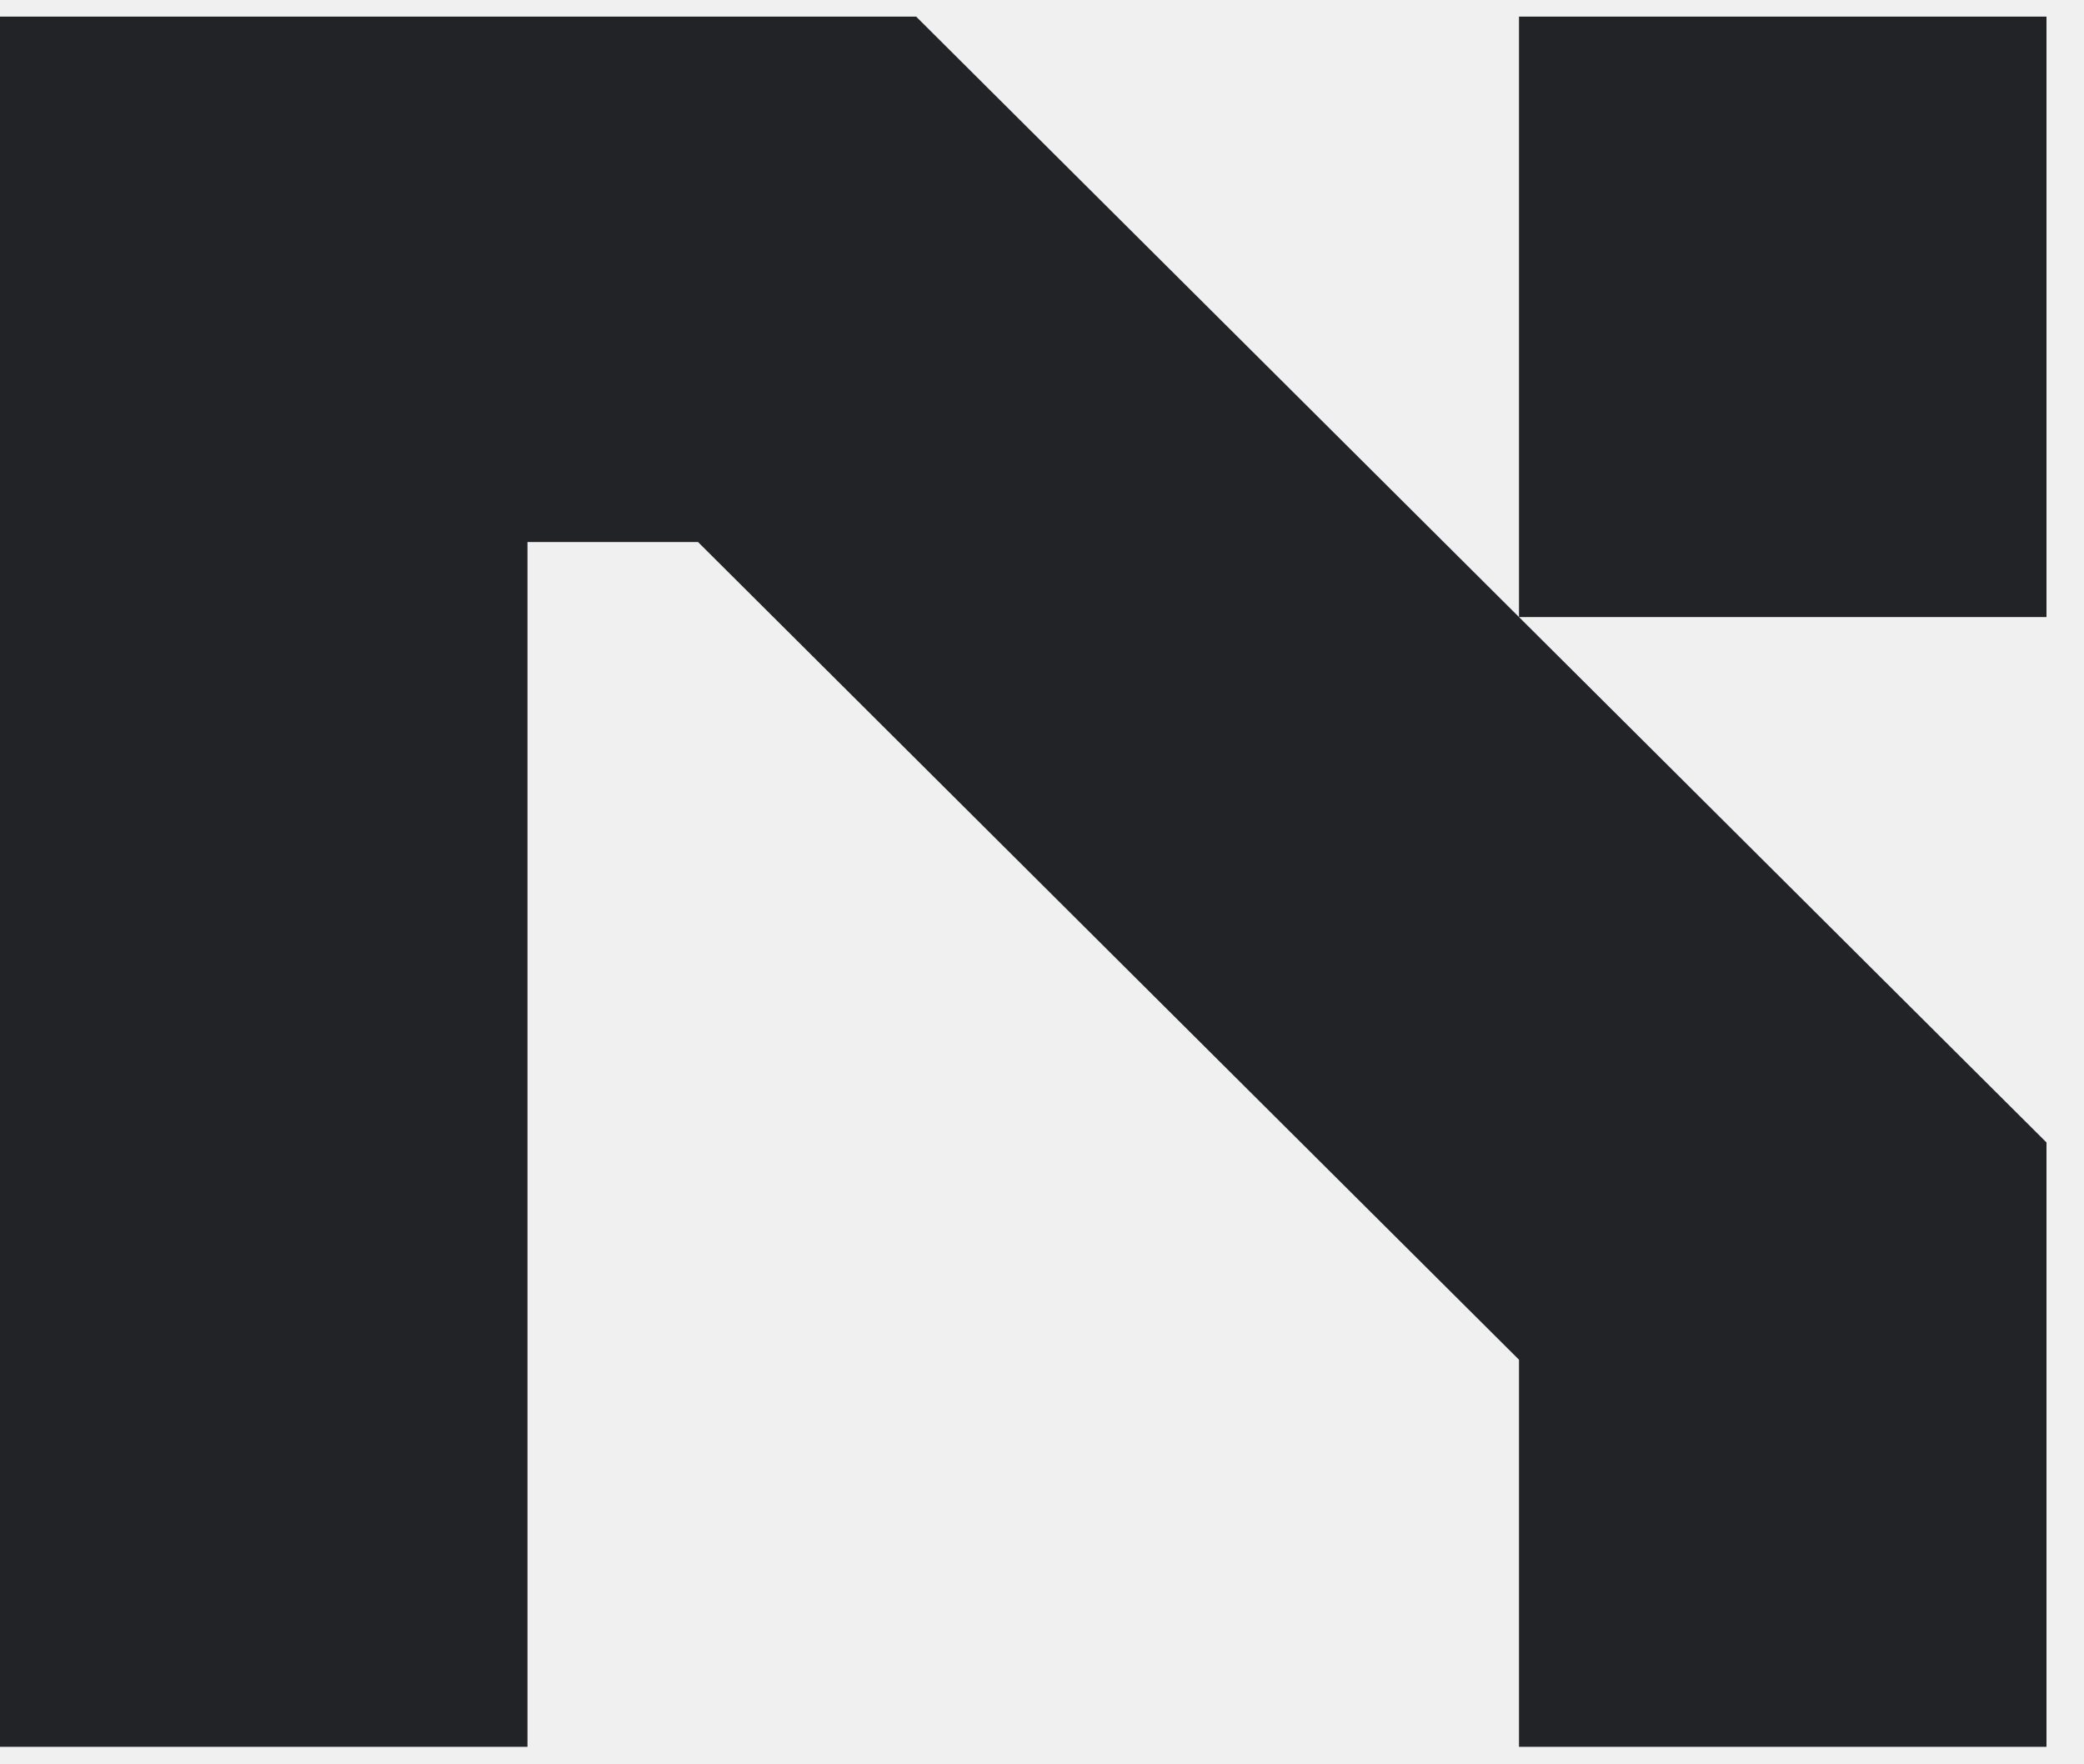
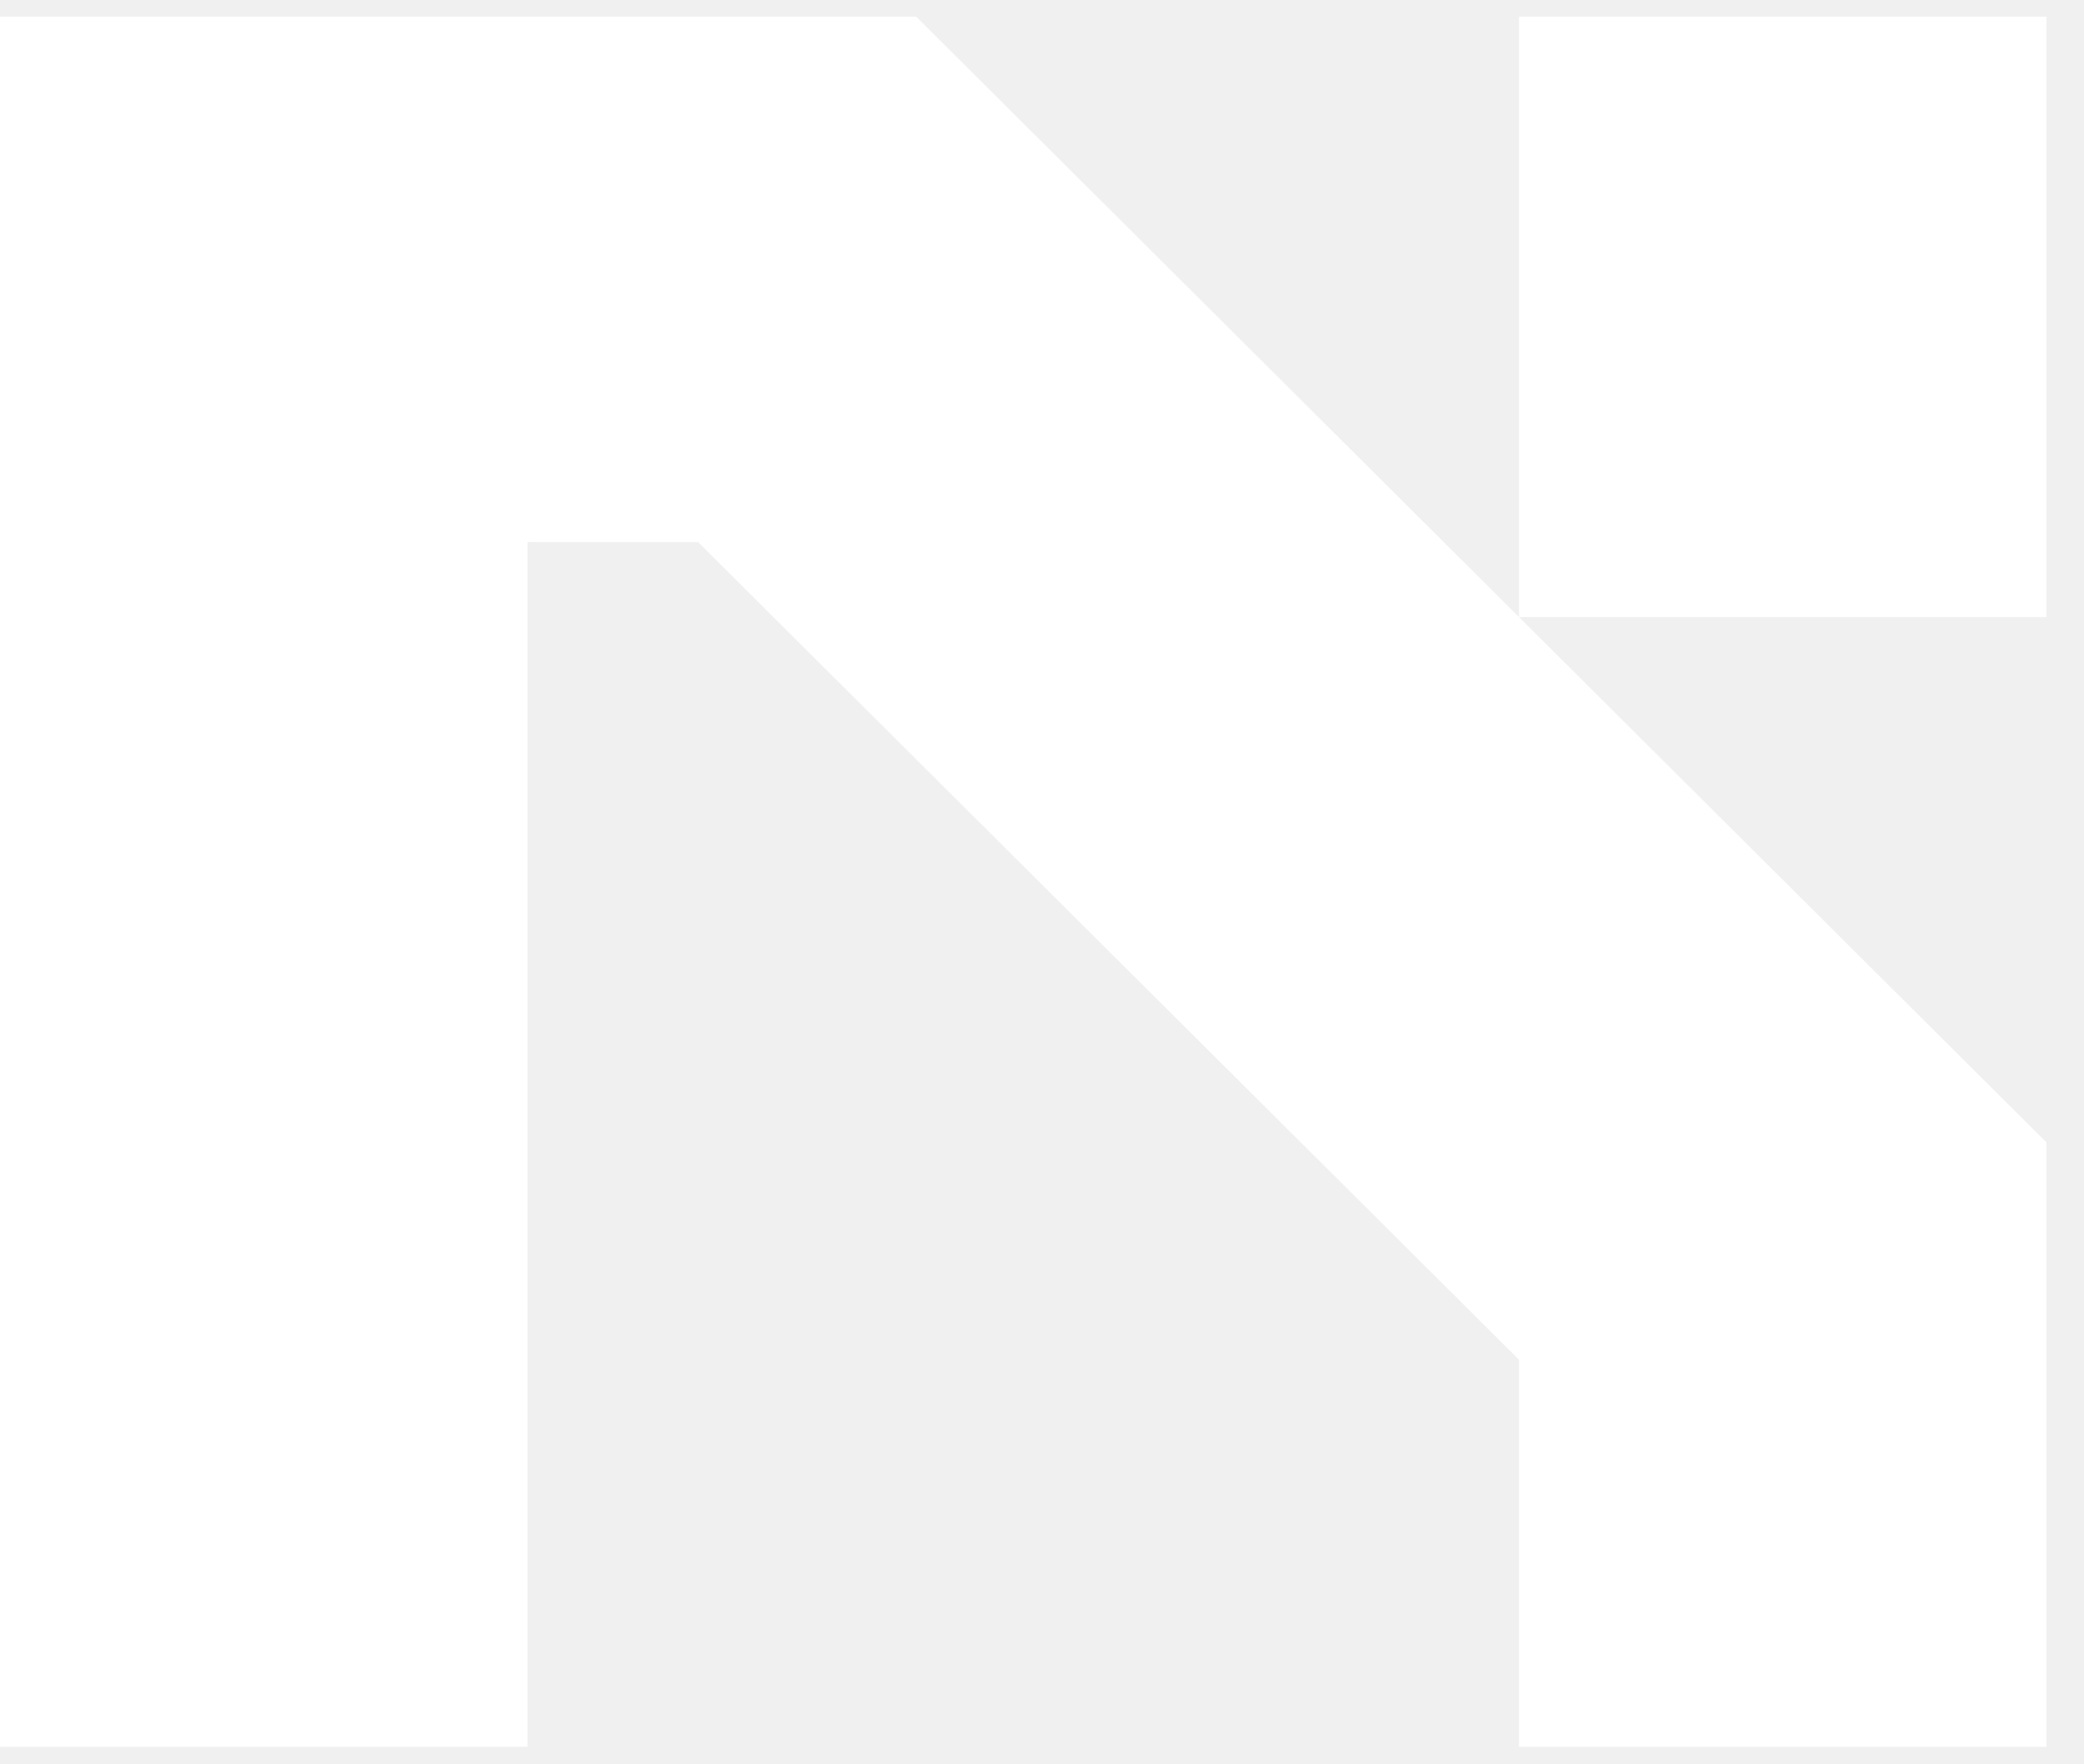
<svg xmlns="http://www.w3.org/2000/svg" id="logo-72" width="52" height="44" viewBox="0 0 53 44" fill="none">
-   <path d="M23.3 0L52.046 28.63V44H38.631V34.155L17.752 13.361L13.415 13.361L13.415 44H0L0 0L23.3 0ZM38.631 15.269V0L52.046 0V15.269L38.631 15.269Z" class="ccustom" fill="#212326" />
+   <path d="M23.3 0L52.046 28.63V44H38.631V34.155L17.752 13.361L13.415 13.361L13.415 44H0L0 0L23.3 0ZM38.631 15.269V0L52.046 0V15.269L38.631 15.269Z" class="ccustom" fill="#fff" />
</svg>
